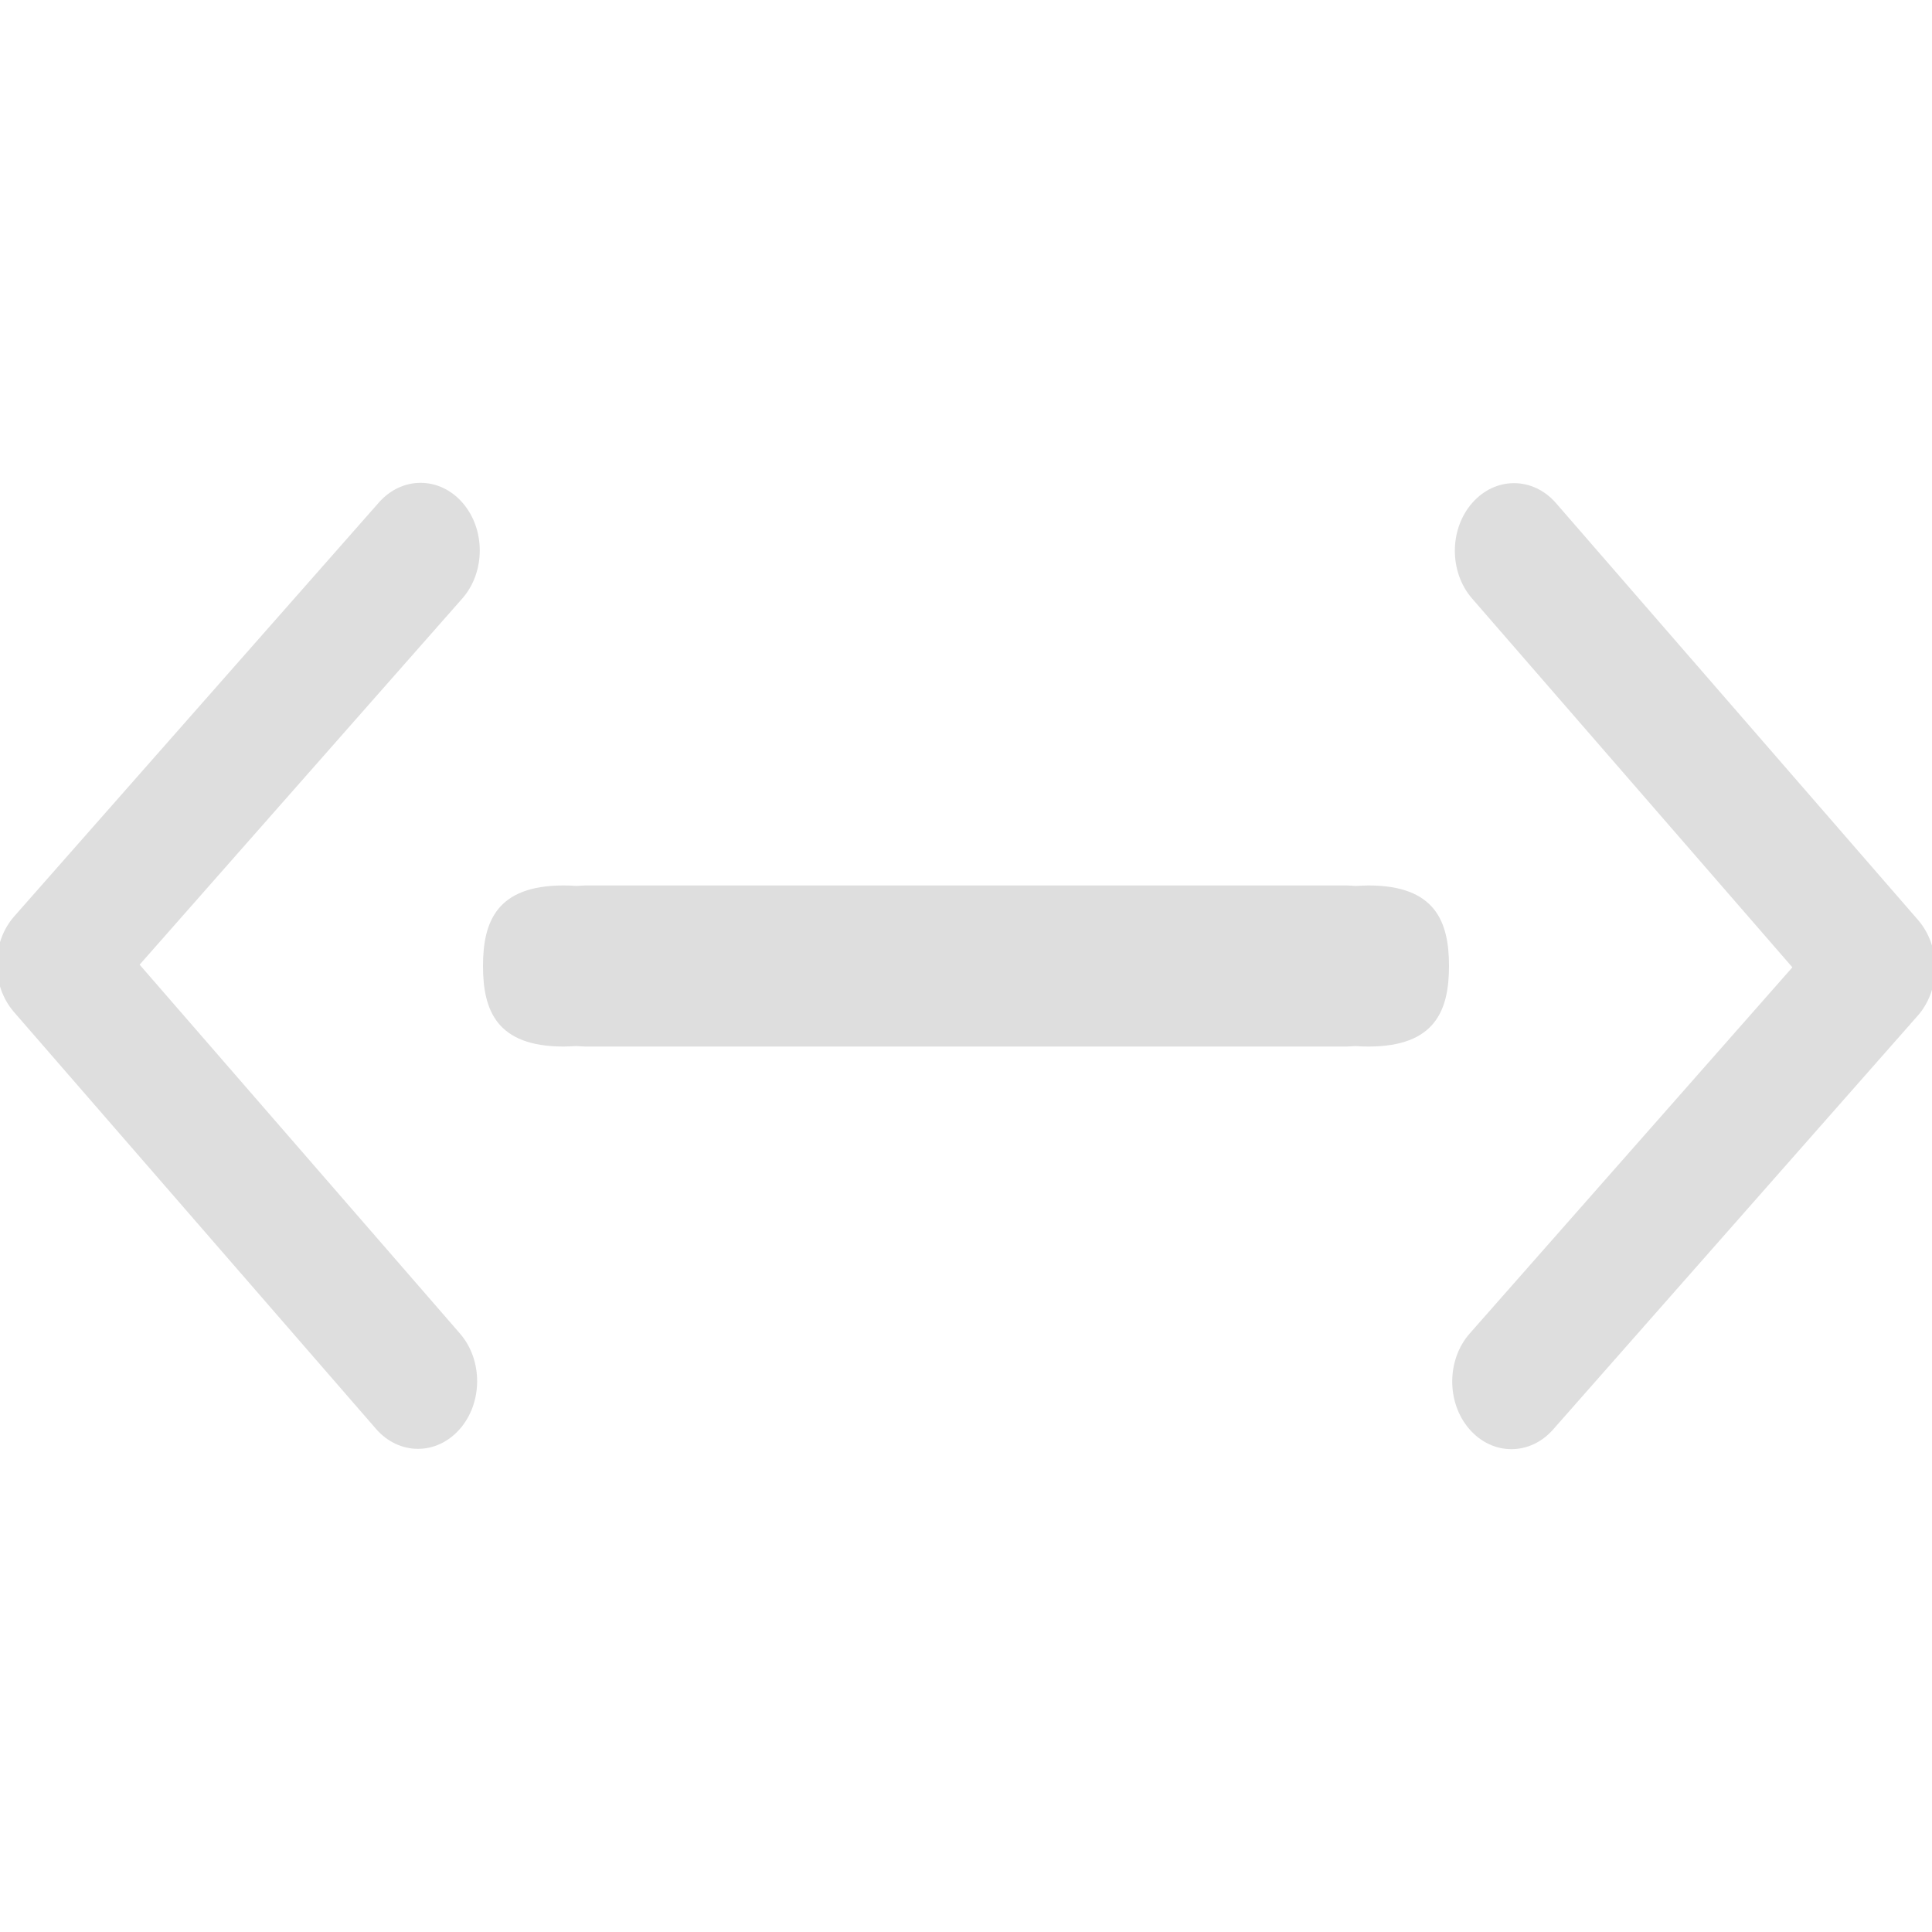
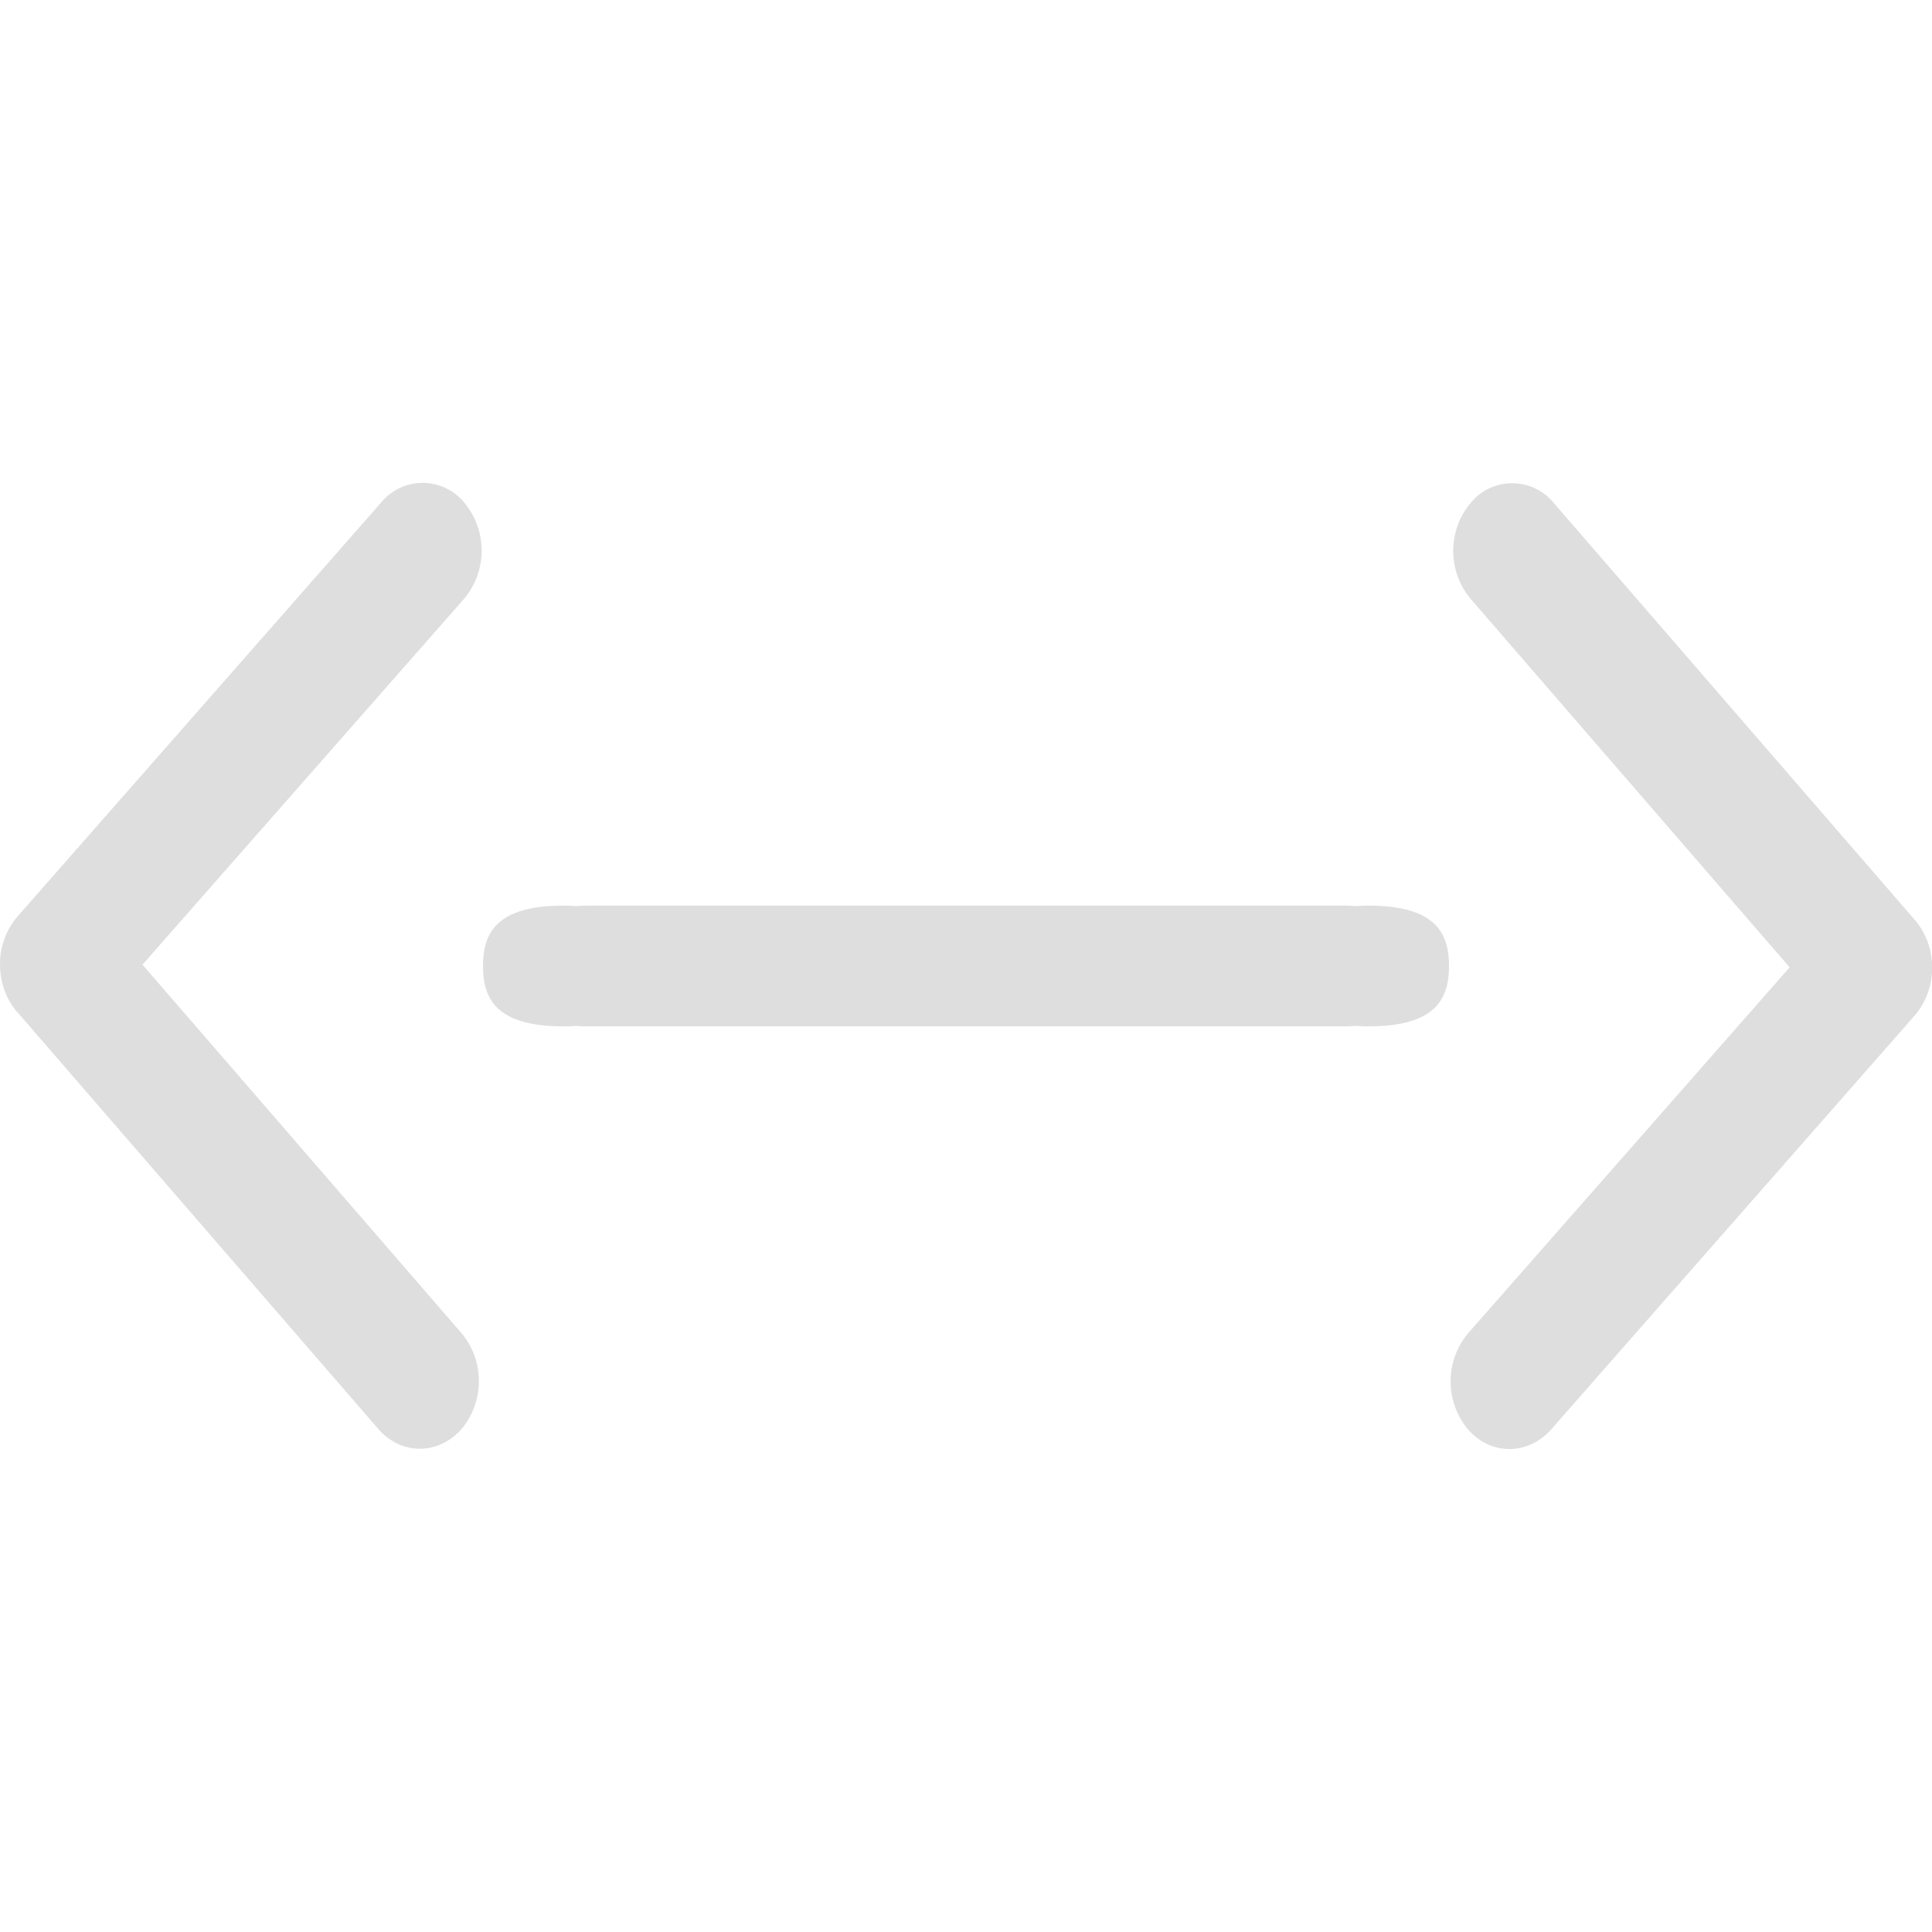
<svg xmlns="http://www.w3.org/2000/svg" width="16" height="16" version="1.1">
-   <g transform="translate(0 2)" fill="#dedede">
-     <path d="m4.667 5.333c-0.552 0-0.667 0.298-0.667 0.667s0.114 0.667 0.667 0.667c0.035-2.039e-4 0.07-0.002 0.105-0.004 0.026 9.334e-4 0.05 0.004 0.077 0.004h6.302c0.025 0 0.049-0.003 0.074-0.004 0.036 0.003 0.072 0.004 0.108 0.004 0.552 0 0.667-0.298 0.667-0.667s-0.114-0.667-0.667-0.667c-0.035 2.04e-4 -0.07 0.002-0.105 0.004-0.026-9.433e-4 -0.05-0.004-0.077-0.004h-6.302c-0.026 0-0.049 0.003-0.074 0.004-0.036-0.003-0.072-0.004-0.108-0.004z" />
-     <g transform="matrix(.43738 0 0 .5 -145.4 -266.68)" stroke-width="1.5">
-       <g transform="matrix(0,-1.0825,-1.0825,0,1464.7,557.15)" fill="#dedede" stroke-width="1.5">
-         <g transform="matrix(.00011827 .032712 -.032712 .00011827 18.269 1034.4)" fill="#dedede" stroke-width="1.5">
-           <path d="m345.44 248.29-194.29 194.28c-12.359 12.365-32.397 12.365-44.75 0-12.354-12.354-12.354-32.391 0-44.744l171.91-171.91-171.91-171.9c-12.354-12.359-12.354-32.394 0-44.748 12.354-12.359 32.391-12.359 44.75 0l194.29 194.28c6.177 6.18 9.262 14.271 9.262 22.366 0 8.099-3.091 16.196-9.267 22.373z" fill="#dedede" stroke-width="1.5" />
-         </g>
-       </g>
-     </g>
-     <g transform="matrix(-.43738 0 0 -.5 161.4 278.68)" stroke-width="1.5">
-       <g transform="matrix(0,-1.0825,-1.0825,0,1464.7,557.15)" fill="#dedede" stroke-width="1.5">
-         <g transform="matrix(.00011827 .032712 -.032712 .00011827 18.269 1034.4)" fill="#dedede" stroke-width="1.5">
-           <path d="m345.44 248.29-194.29 194.28c-12.359 12.365-32.397 12.365-44.75 0-12.354-12.354-12.354-32.391 0-44.744l171.91-171.91-171.91-171.9c-12.354-12.359-12.354-32.394 0-44.748 12.354-12.359 32.391-12.359 44.75 0l194.29 194.28c6.177 6.18 9.262 14.271 9.262 22.366 0 8.099-3.091 16.196-9.267 22.373z" fill="#dedede" stroke-width="1.5" />
-         </g>
-       </g>
-     </g>
-   </g>
+   <path d="m4.667 7.5c-0.553 0-0.667 0.224-0.667 0.5s0.114 0.5 0.667 0.5c0.035 0 0.07-0.002 0.105-0.004 0.026 7.496e-4 0.05 0.004 0.077 0.004h6.302c0.026 0 0.05-3e-3 0.074-0.004 0.036 0.002 0.072 0.004 0.108 0.004 0.553 0 0.667-0.224 0.667-0.5s-0.114-0.5-0.667-0.5c-0.035 0-0.07 0.002-0.105 0.004-0.026-7.496e-4 -0.05-0.004-0.077-0.004h-6.301c-0.026 0-0.05 3e-3 -0.074 0.004a1.49 1.117 0 0 0-0.108-0.004z" fill="#dedede" stroke-width=".866" />
+   <path d="m0.142 8.38 2.989 3.452c0.189 0.22 0.498 0.221 0.691 3e-3a0.616 0.618 0 0 0 0.002-0.792l-2.644-3.054 2.665-3.032a0.617 0.619 0 0 0 0.002-0.792 0.446 0.448 0 0 0-0.691-3e-3l-3.011 3.428a0.599 0.601 0 0 0-0.145 0.395c0 0.143 0.047 0.287 0.142 0.397zm15.717-0.76-2.989-3.452a0.446 0.448 0 0 0-0.691-3e-3 0.616 0.618 0 0 0-2e-3 0.792l2.644 3.054-2.664 3.032a0.617 0.619 0 0 0-2e-3 0.792c0.189 0.22 0.498 0.22 0.691 3e-3l3.01-3.427a0.599 0.601 0 0 0 0.145-0.395 0.6 0.602 0 0 0-0.142-0.397z" fill="#dedede" stroke-width="1.497" />
</svg>
